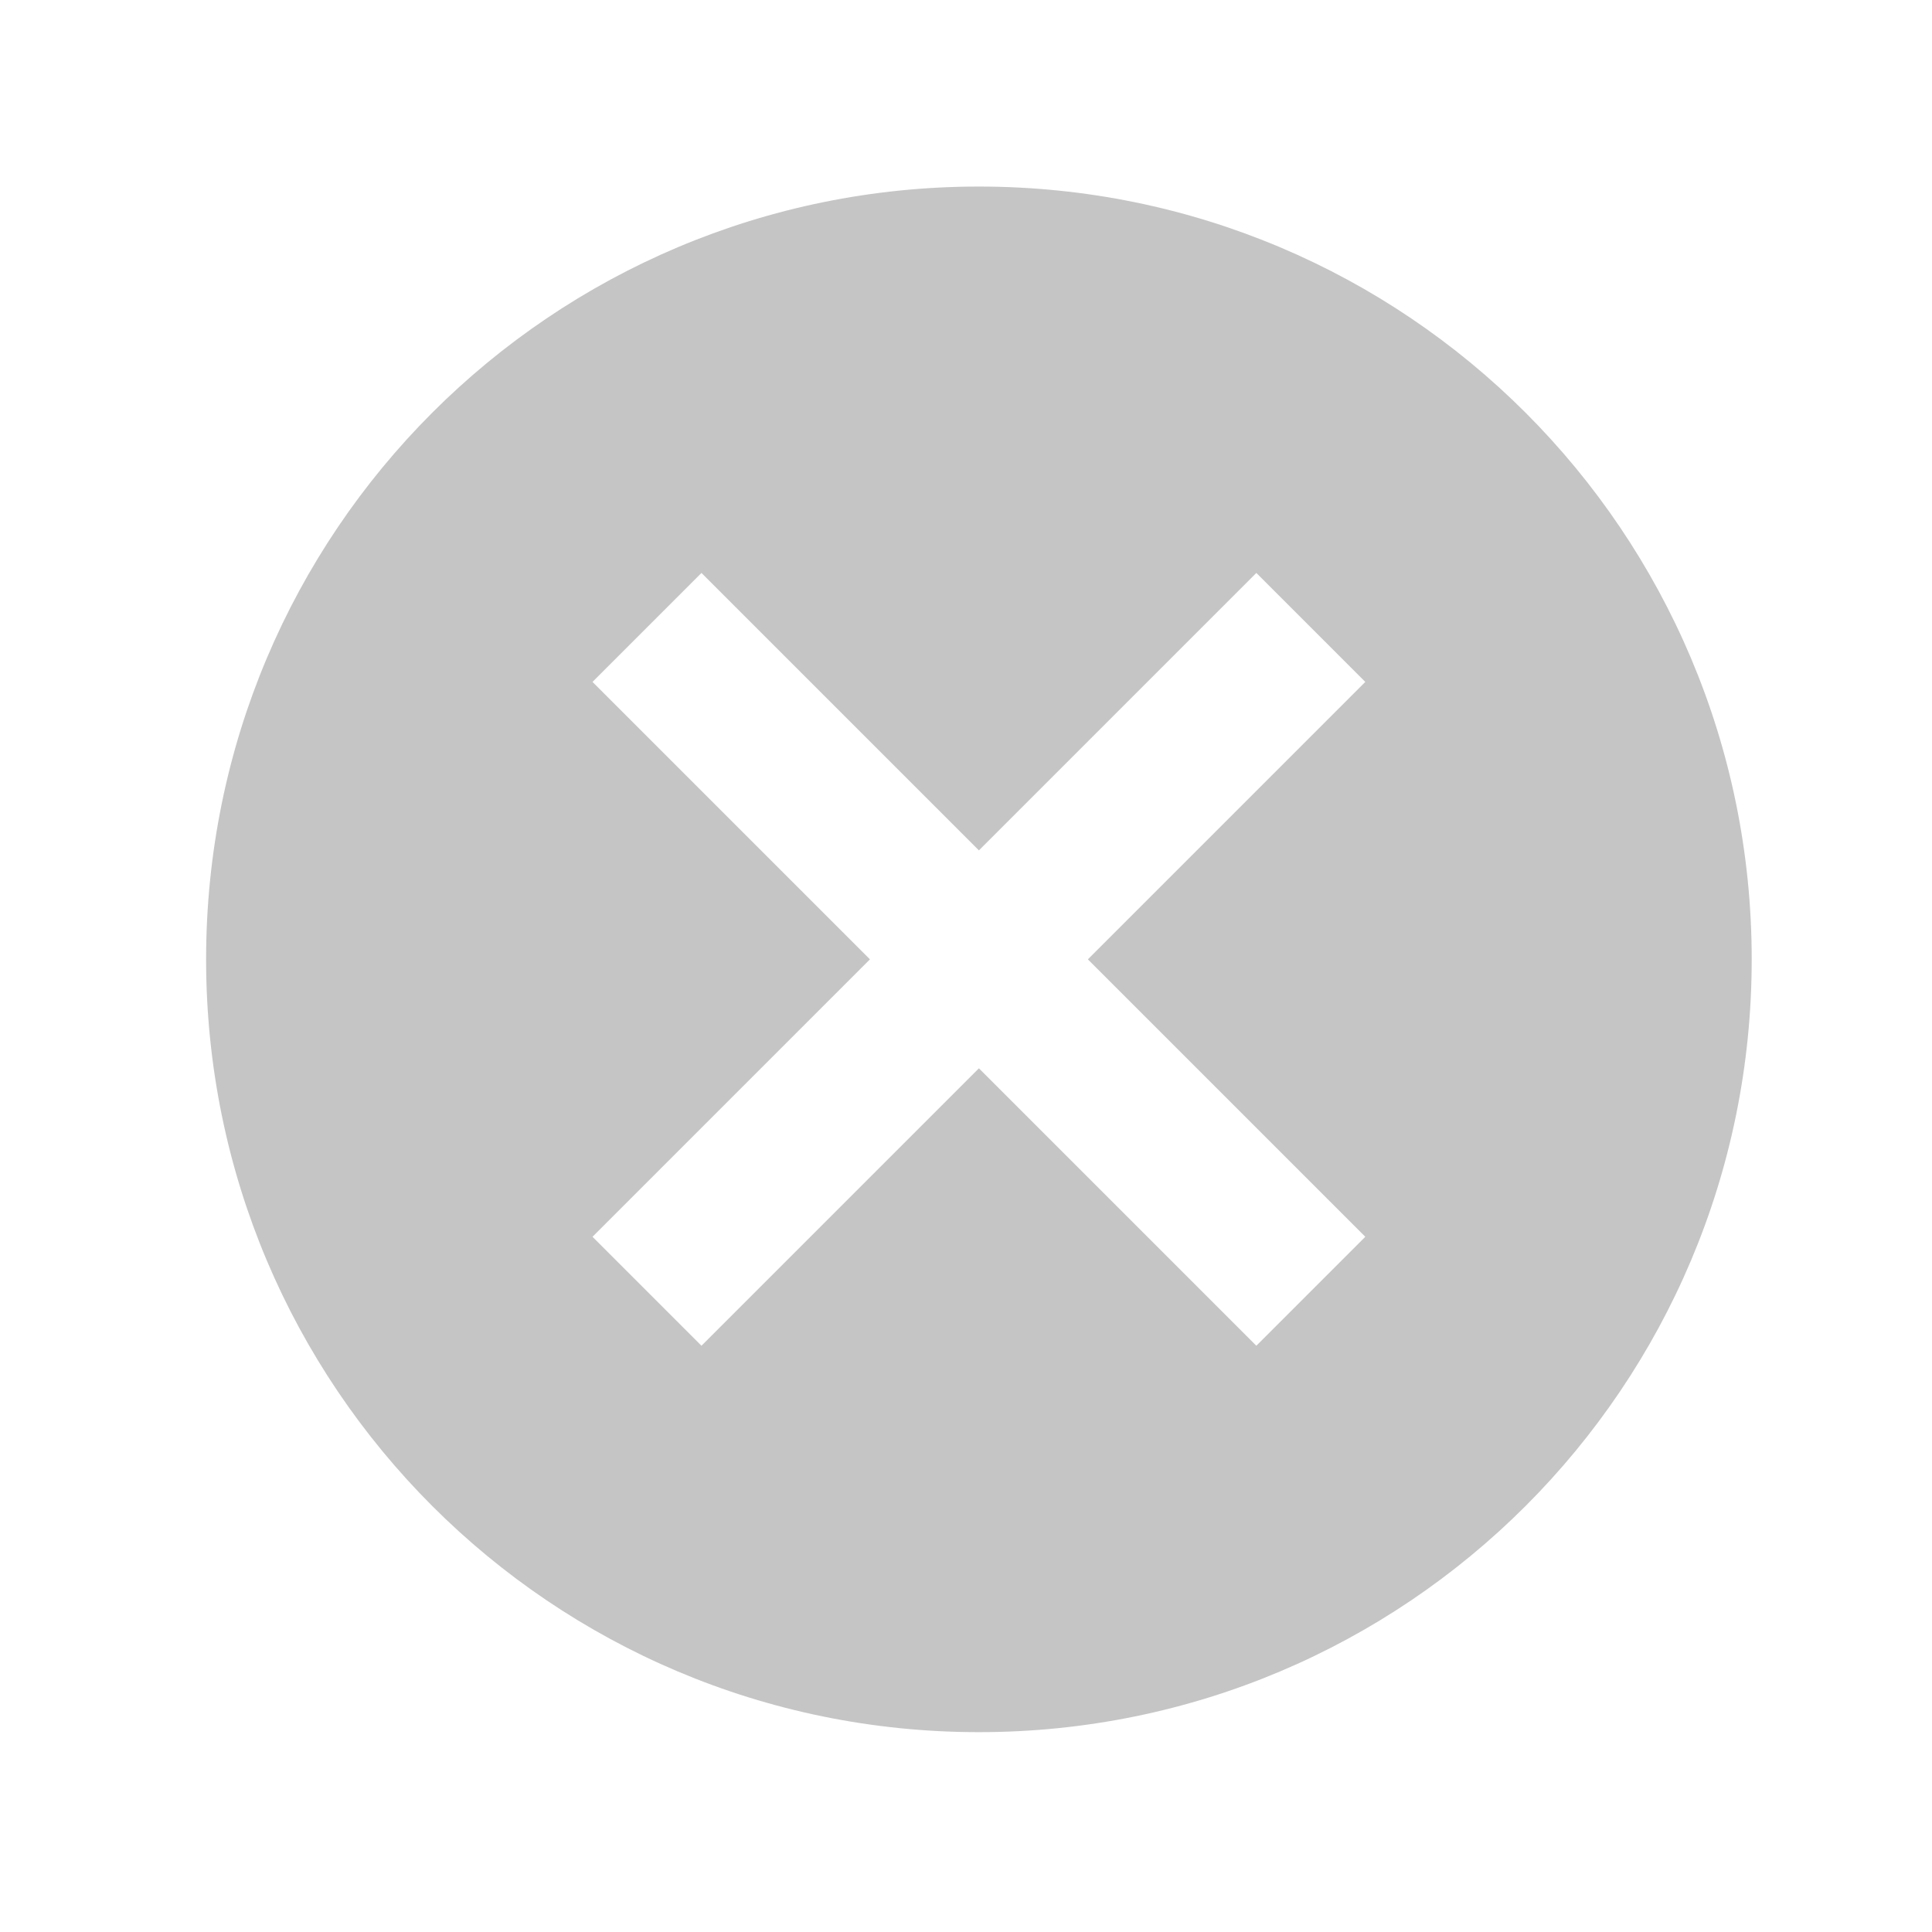
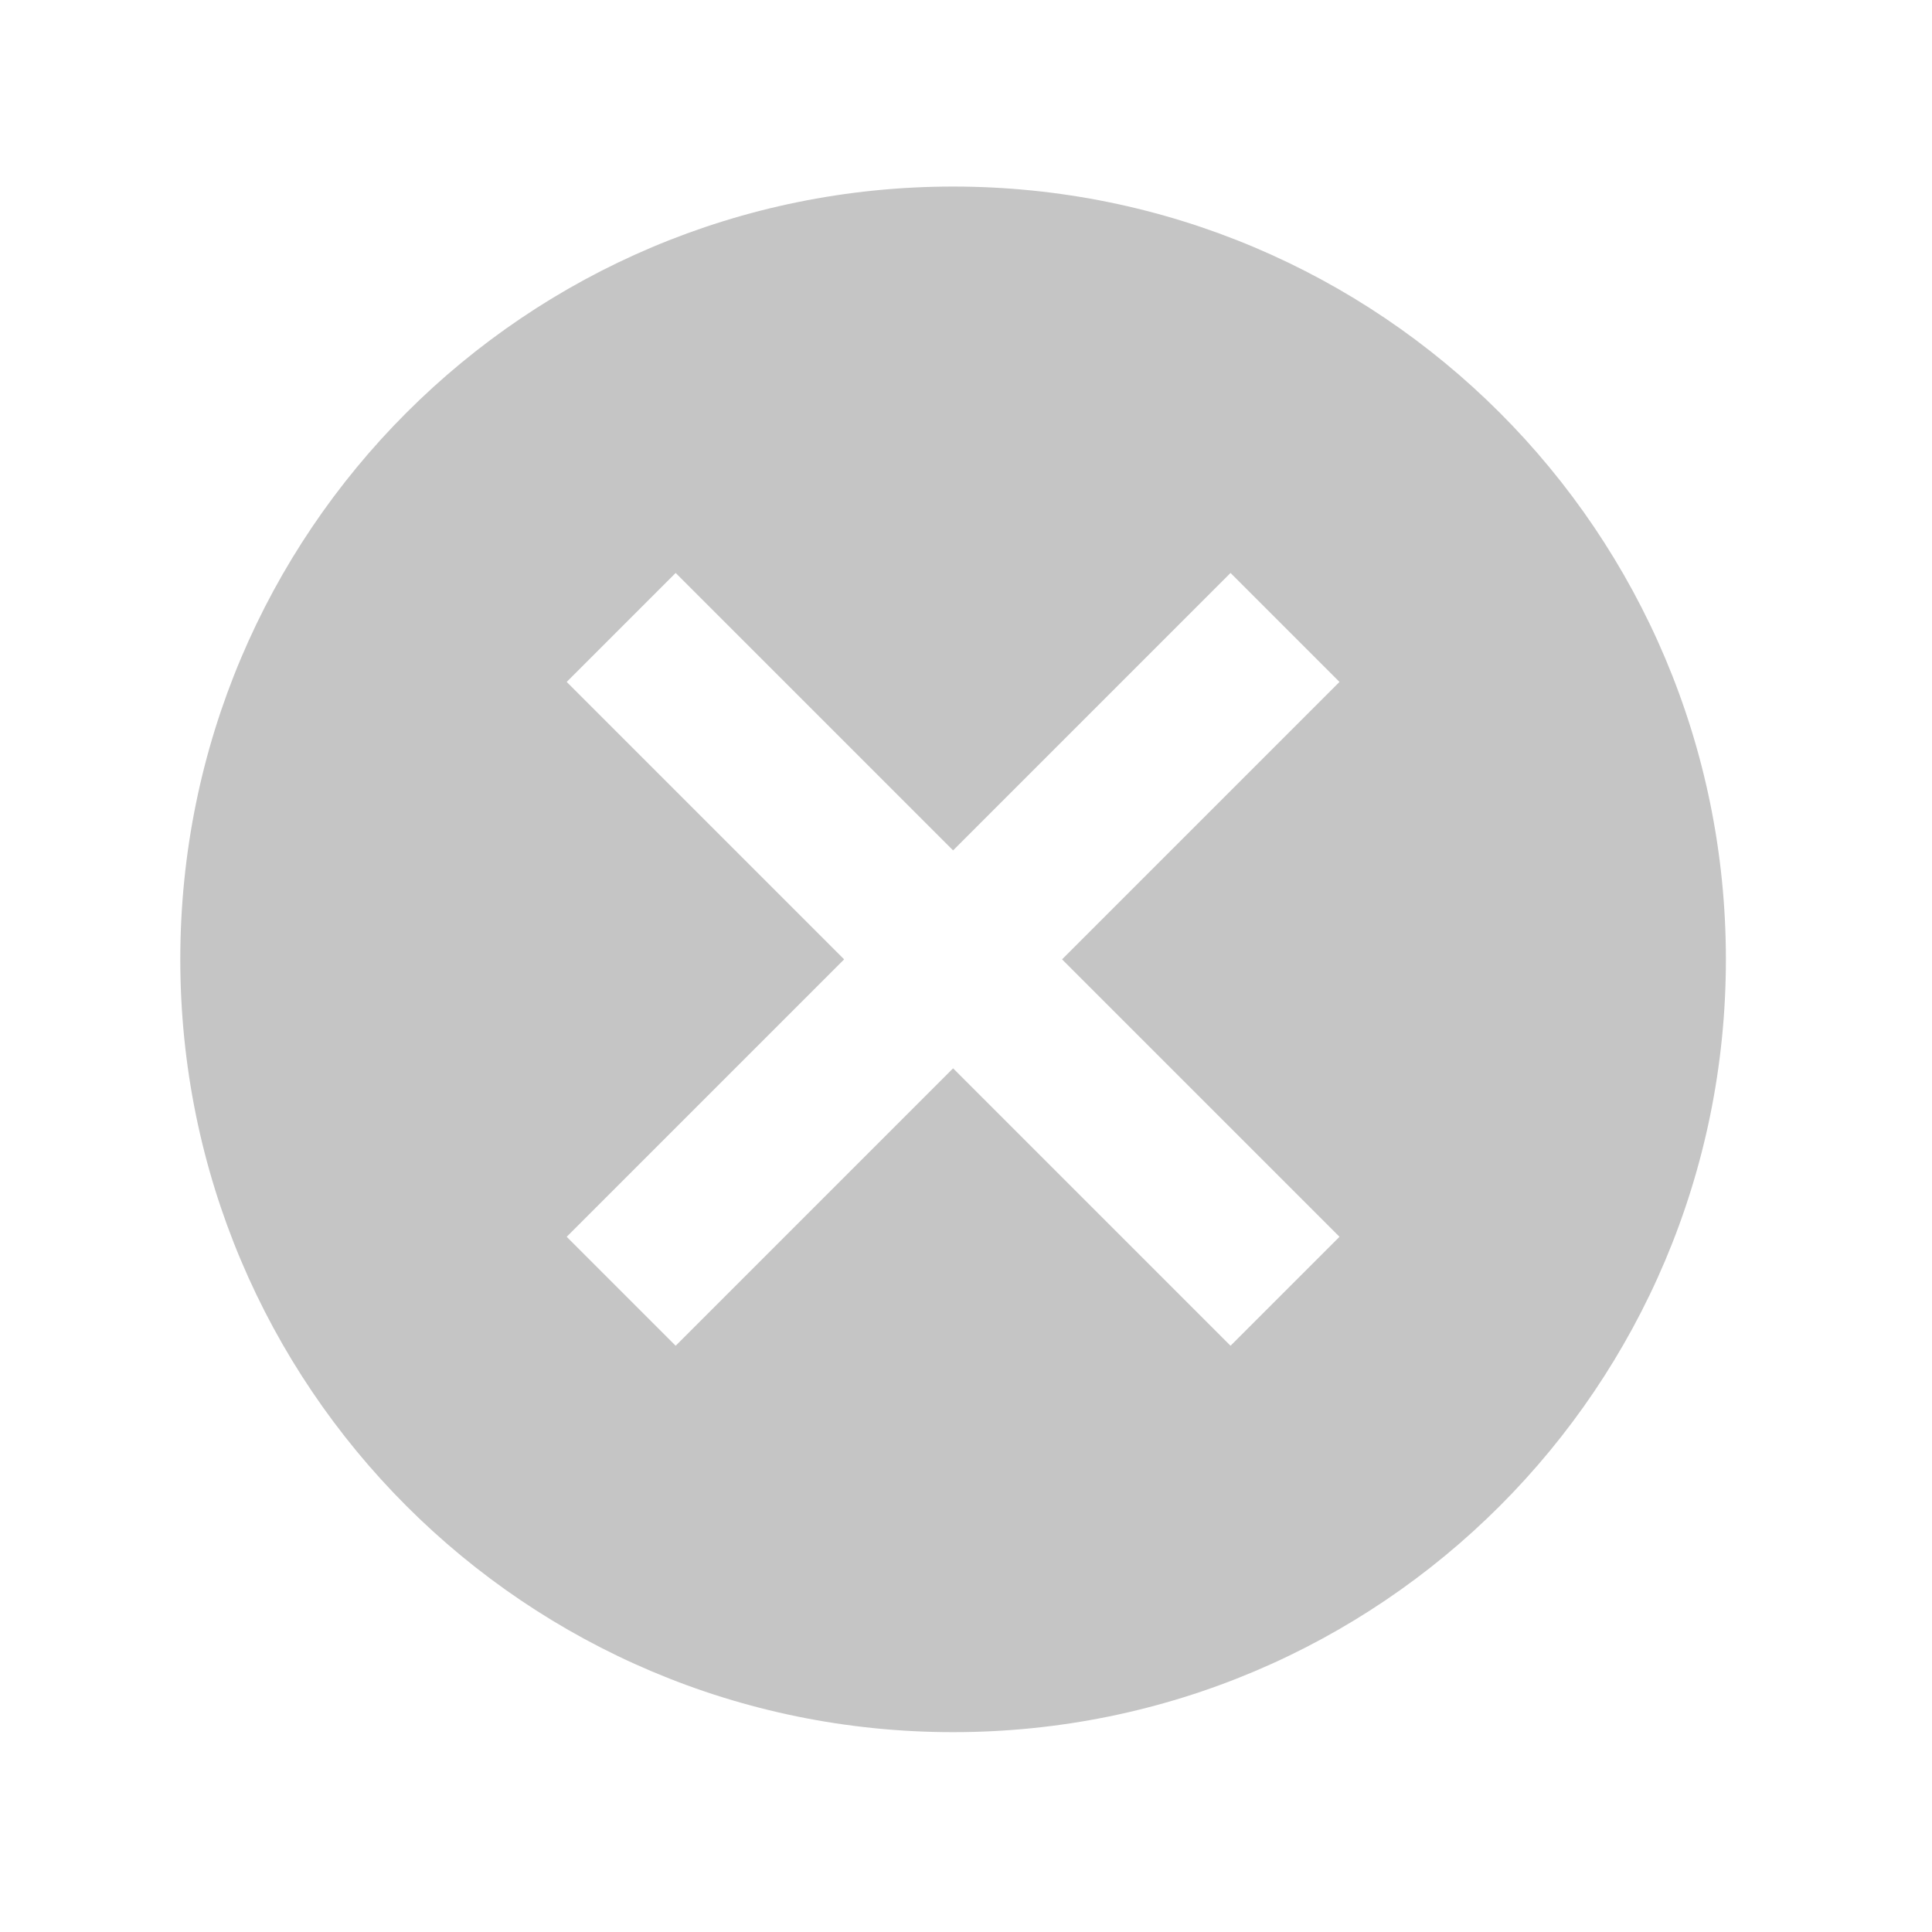
<svg xmlns="http://www.w3.org/2000/svg" width="25" height="25" viewBox="0 0 25 25" fill="none">
-   <path d="M12.667 2.414C7.137 2.414 2.667 6.884 2.667 12.414C2.667 17.944 7.137 22.414 12.667 22.414C18.197 22.414 22.667 17.944 22.667 12.414C22.667 6.884 18.197 2.414 12.667 2.414ZM17.667 16.004L16.257 17.414L12.667 13.824L9.077 17.414L7.667 16.004L11.257 12.414L7.667 8.824L9.077 7.414L12.667 11.004L16.257 7.414L17.667 8.824L14.077 12.414L17.667 16.004Z" fill="black" fill-opacity="0.23" />
+   <path d="M12.333 2.414C6.803 2.414 2.333 6.884 2.333 12.414C2.333 17.944 6.803 22.414 12.333 22.414C17.863 22.414 22.333 17.944 22.333 12.414C22.333 6.884 17.863 2.414 12.333 2.414ZM17.333 16.004L15.923 17.414L12.333 13.824L8.743 17.414L7.333 16.004L10.923 12.414L7.333 8.824L8.743 7.414L12.333 11.004L15.923 7.414L17.333 8.824L13.743 12.414L17.333 16.004Z" fill="black" fill-opacity="0.23" />
</svg>
